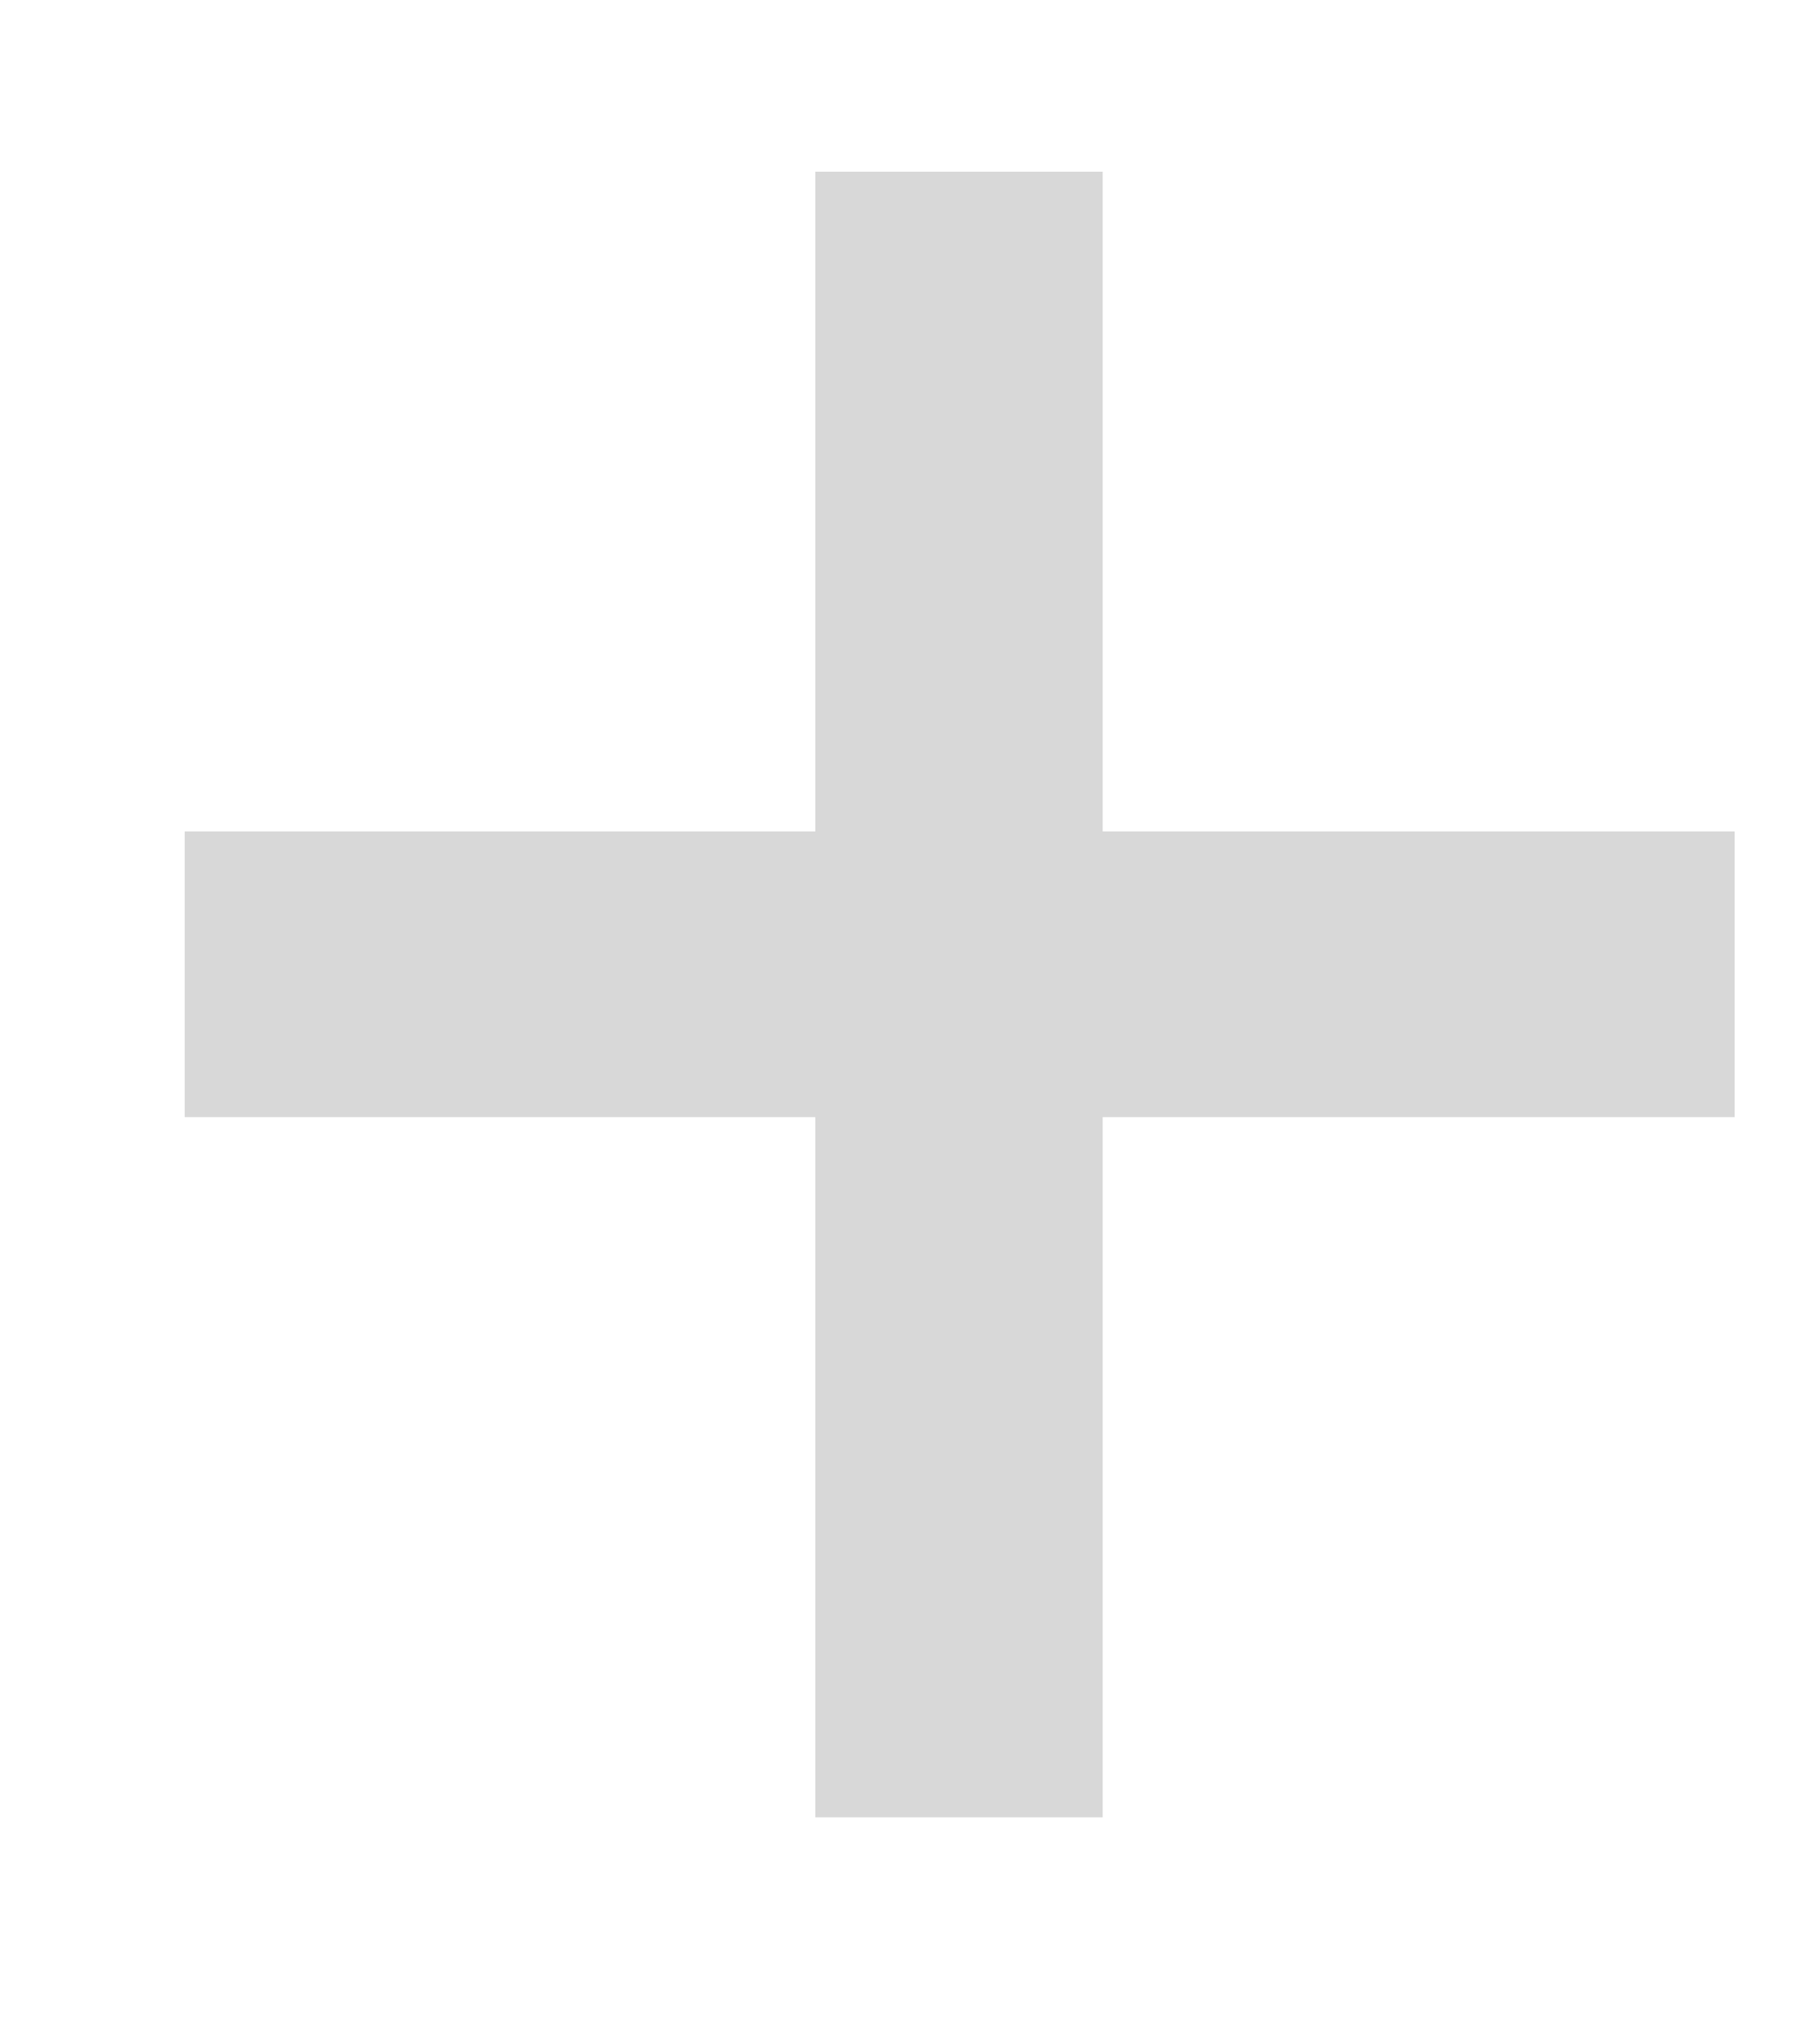
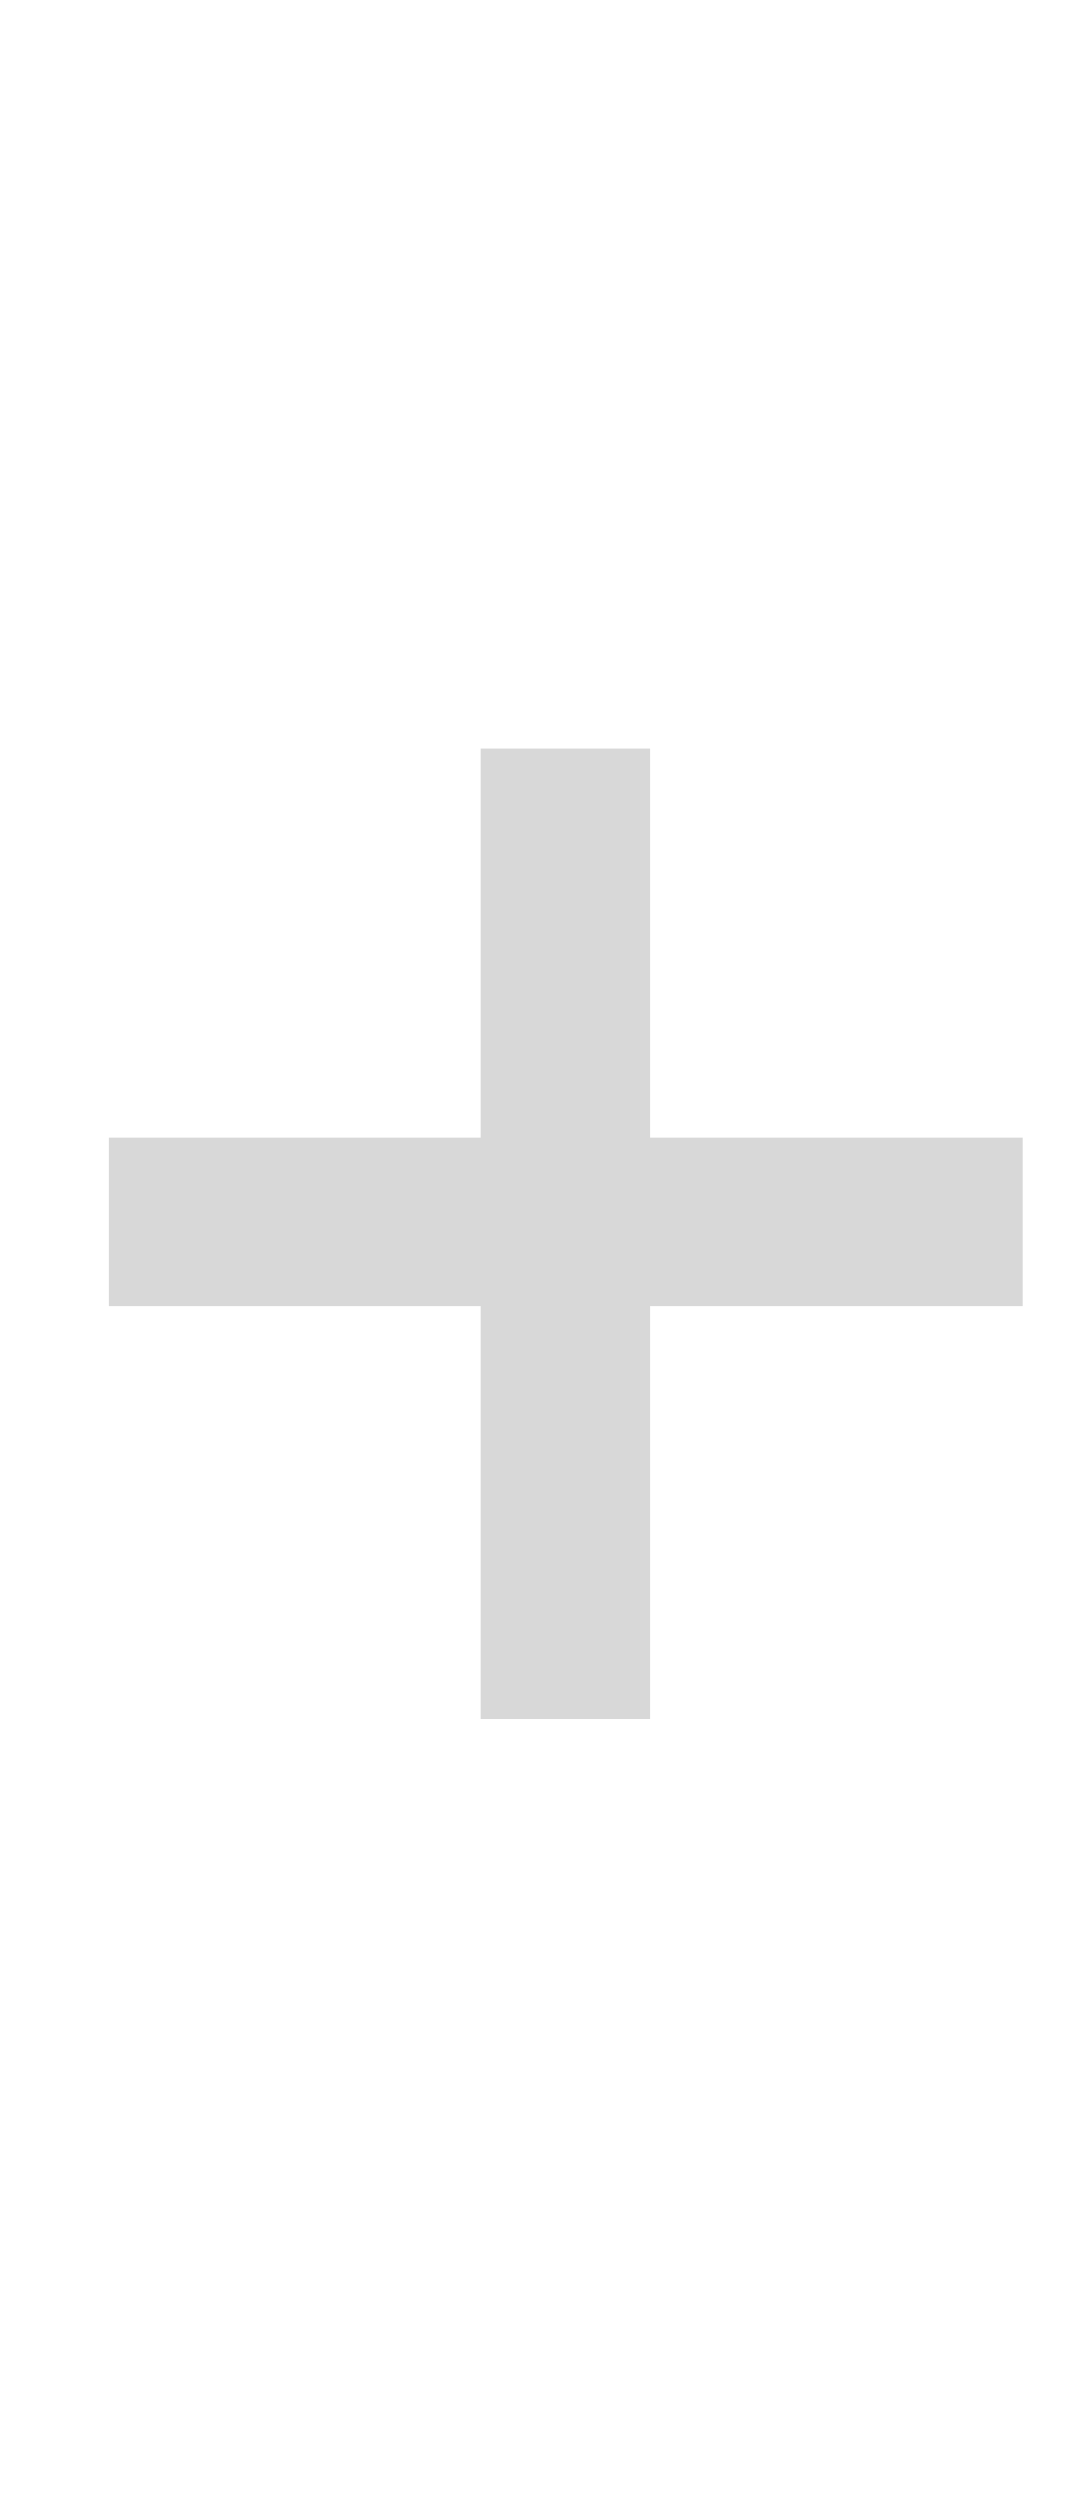
- <svg xmlns="http://www.w3.org/2000/svg" width="8" height="9" viewBox="0 0 8 9" fill="none">
+ <svg xmlns="http://www.w3.org/2000/svg" width="9" height="21" viewBox="0 0 8 9" fill="none">
  <path d="M4.854 3.661H7.636V4.919H4.854V8.002H3.589V4.919H0.813V3.661H3.589V0.756H4.854V3.661Z" fill="#D8D8D8" />
</svg>
